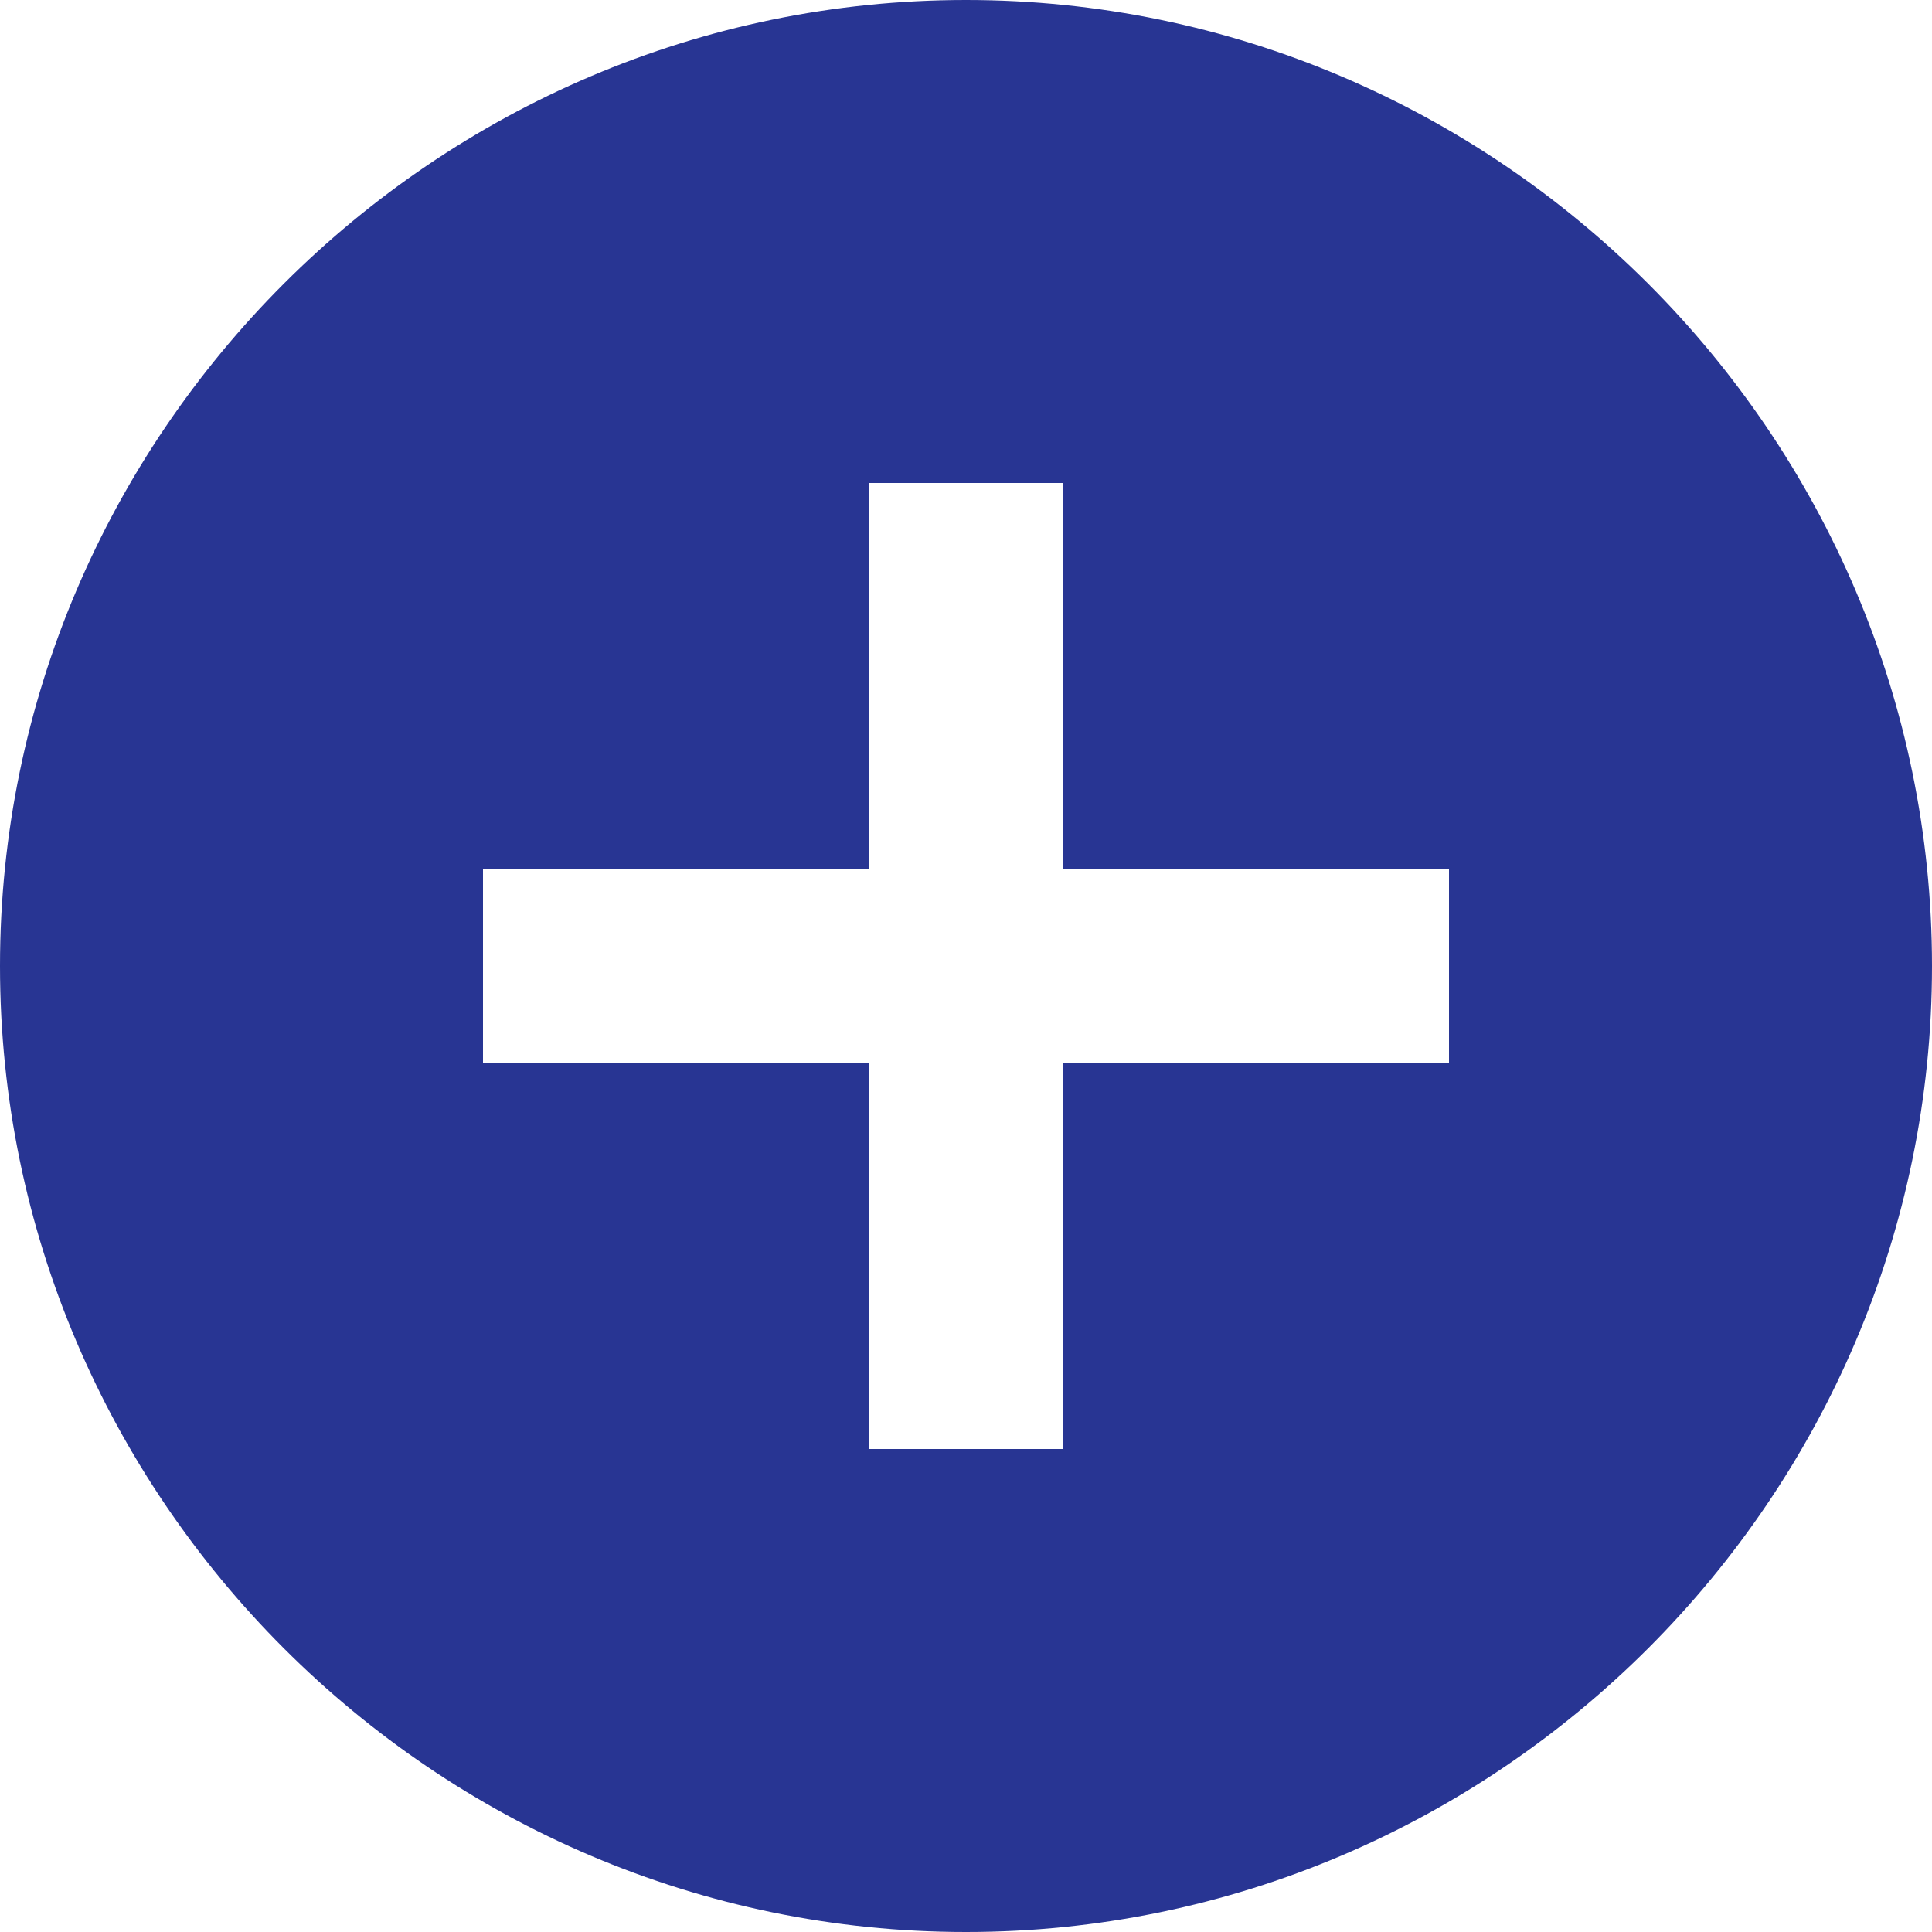
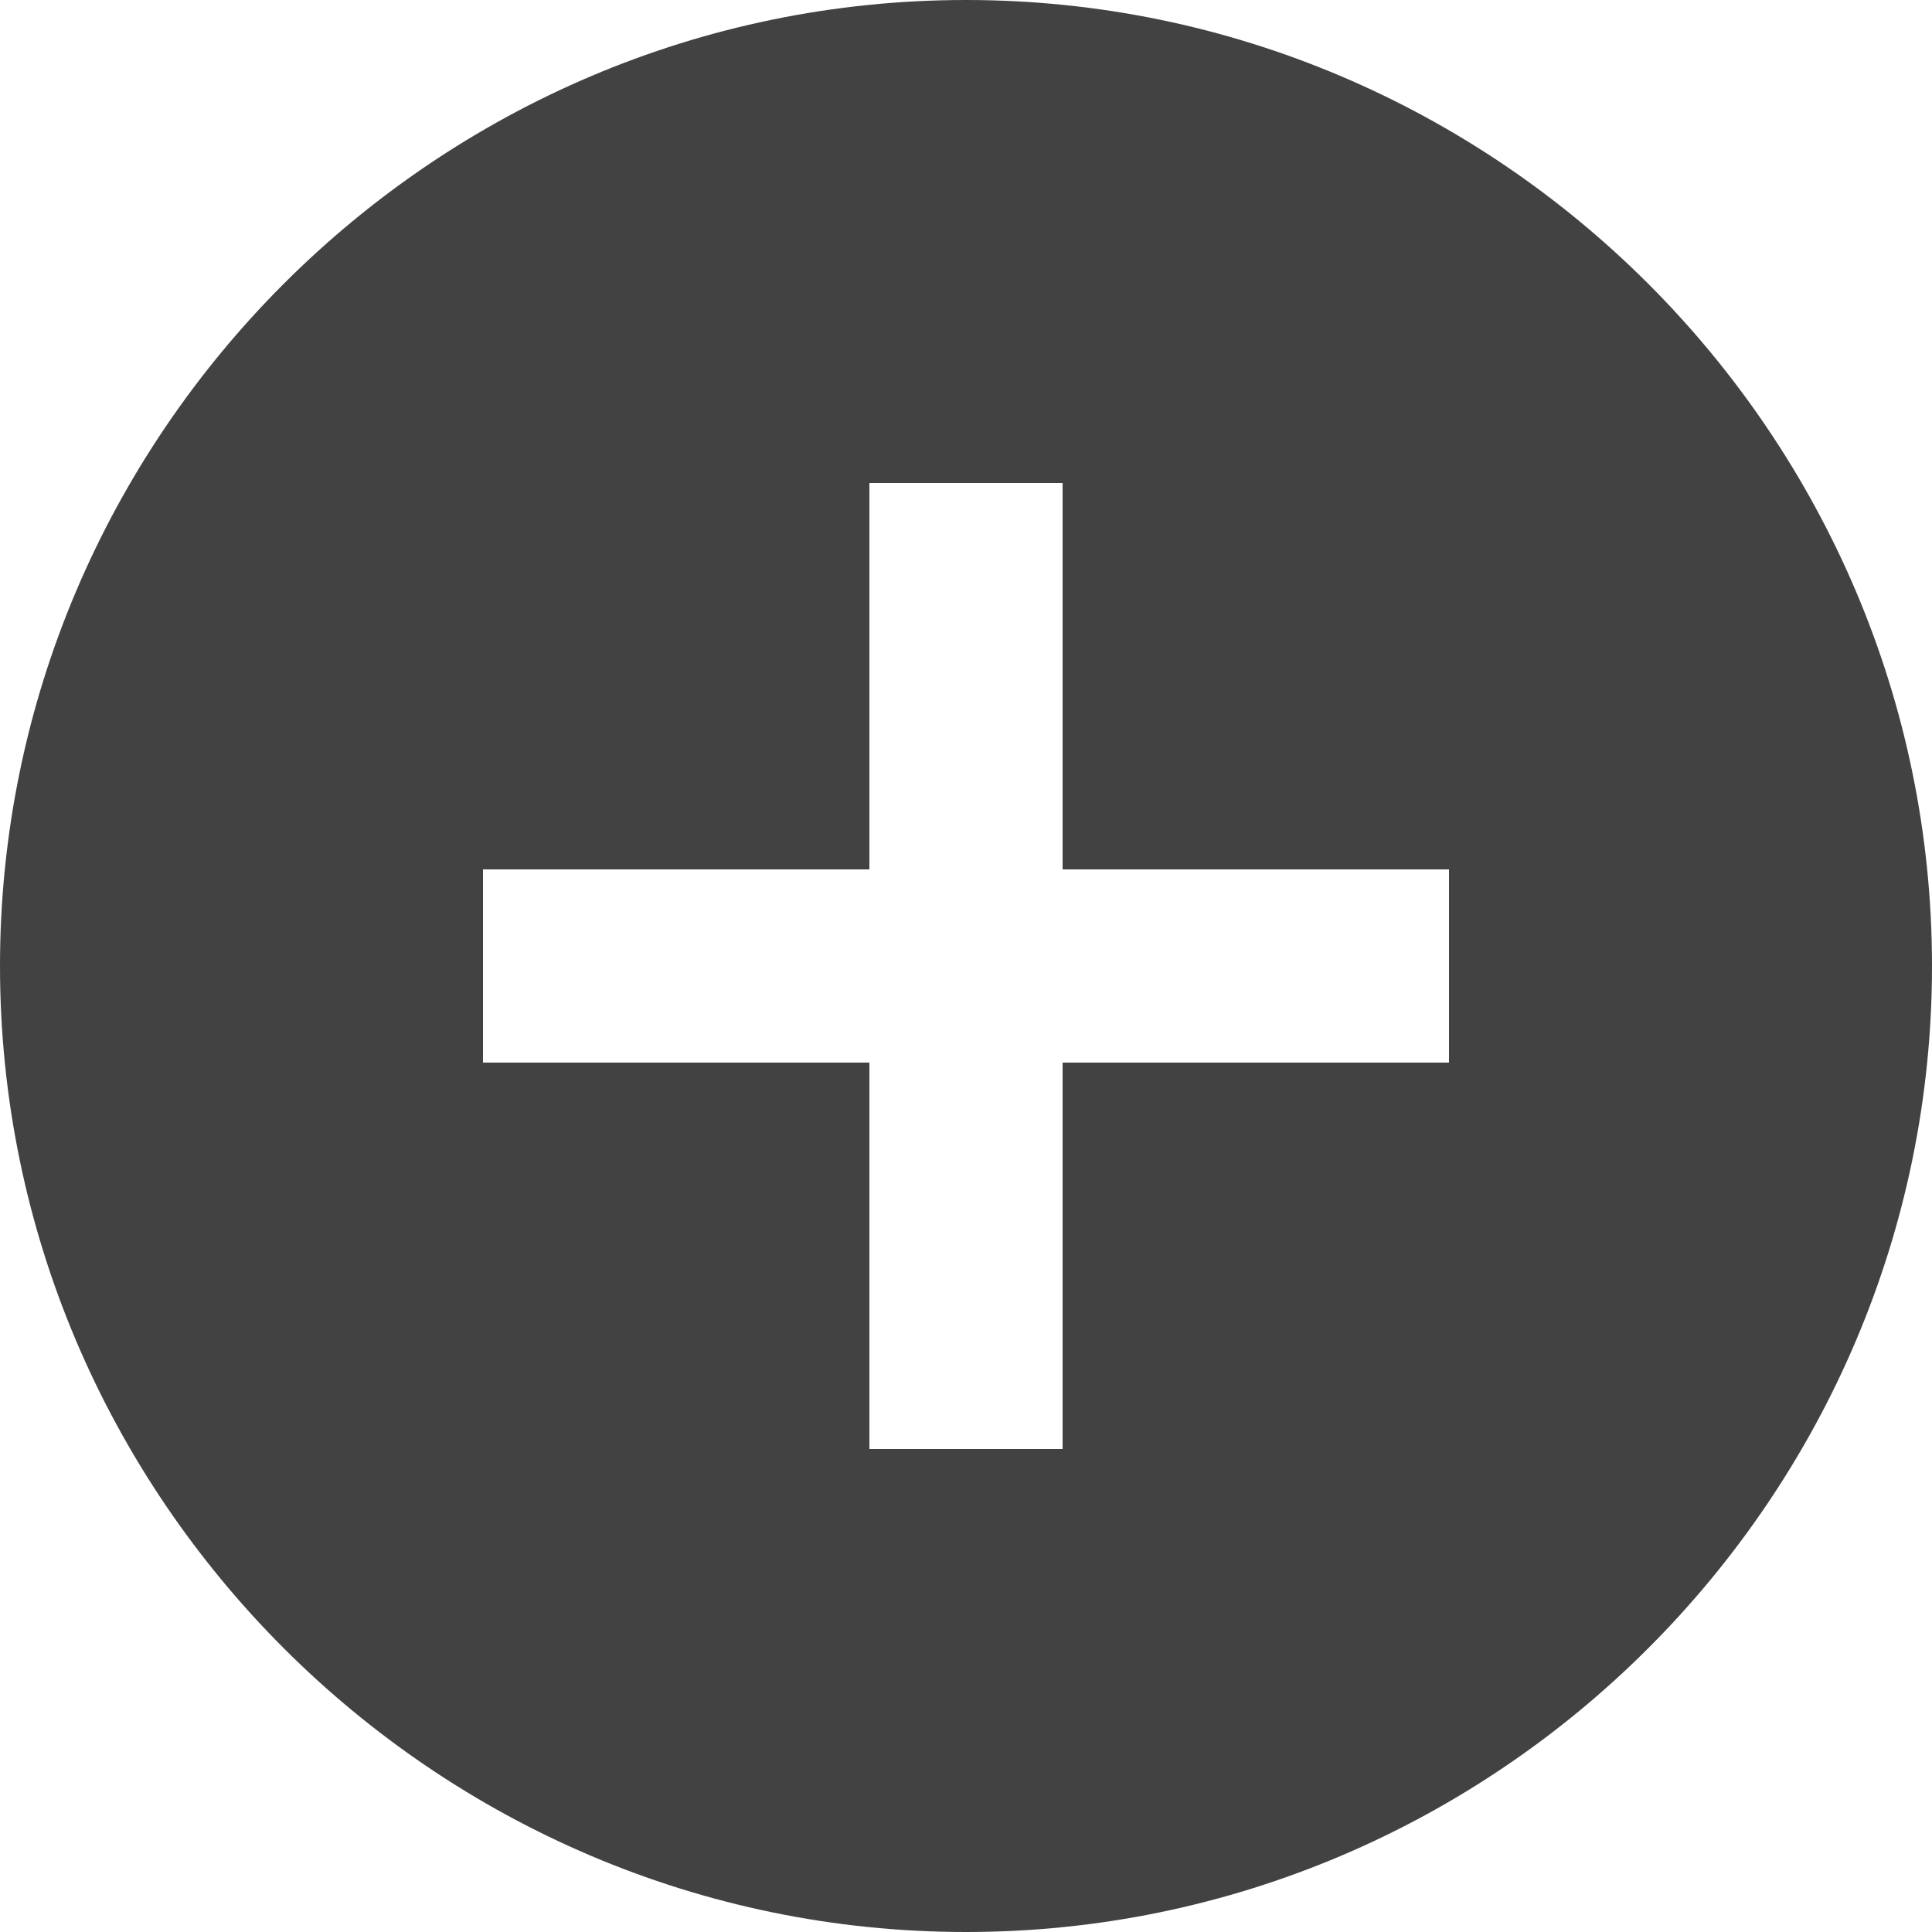
<svg xmlns="http://www.w3.org/2000/svg" version="1.1" id="Capa_1" x="0px" y="0px" width="512px" height="512px" viewBox="0 0 510 510" style="enable-background:new 0 0 510 510;" xml:space="preserve">
  <g>
    <g id="add-circle">
-       <path d="M255,0C114.75,0,0,114.75,0,255s114.75,255,255,255s255-114.75,255-255S395.25,0,255,0z M382.5,280.5h-102v102h-51v-102    h-102v-51h102v-102h51v102h102V280.5z" fill="#283593" />
+       <path d="M255,0C114.75,0,0,114.75,0,255s114.75,255,255,255s255-114.75,255-255S395.25,0,255,0z M382.5,280.5h-102v102h-51v-102    h-102v-51h102v-102h51v102h102V280.5z" fill="#424242" />
    </g>
  </g>
  <g>
</g>
  <g>
</g>
  <g>
</g>
  <g>
</g>
  <g>
</g>
  <g>
</g>
  <g>
</g>
  <g>
</g>
  <g>
</g>
  <g>
</g>
  <g>
</g>
  <g>
</g>
  <g>
</g>
  <g>
</g>
  <g>
</g>
</svg>
